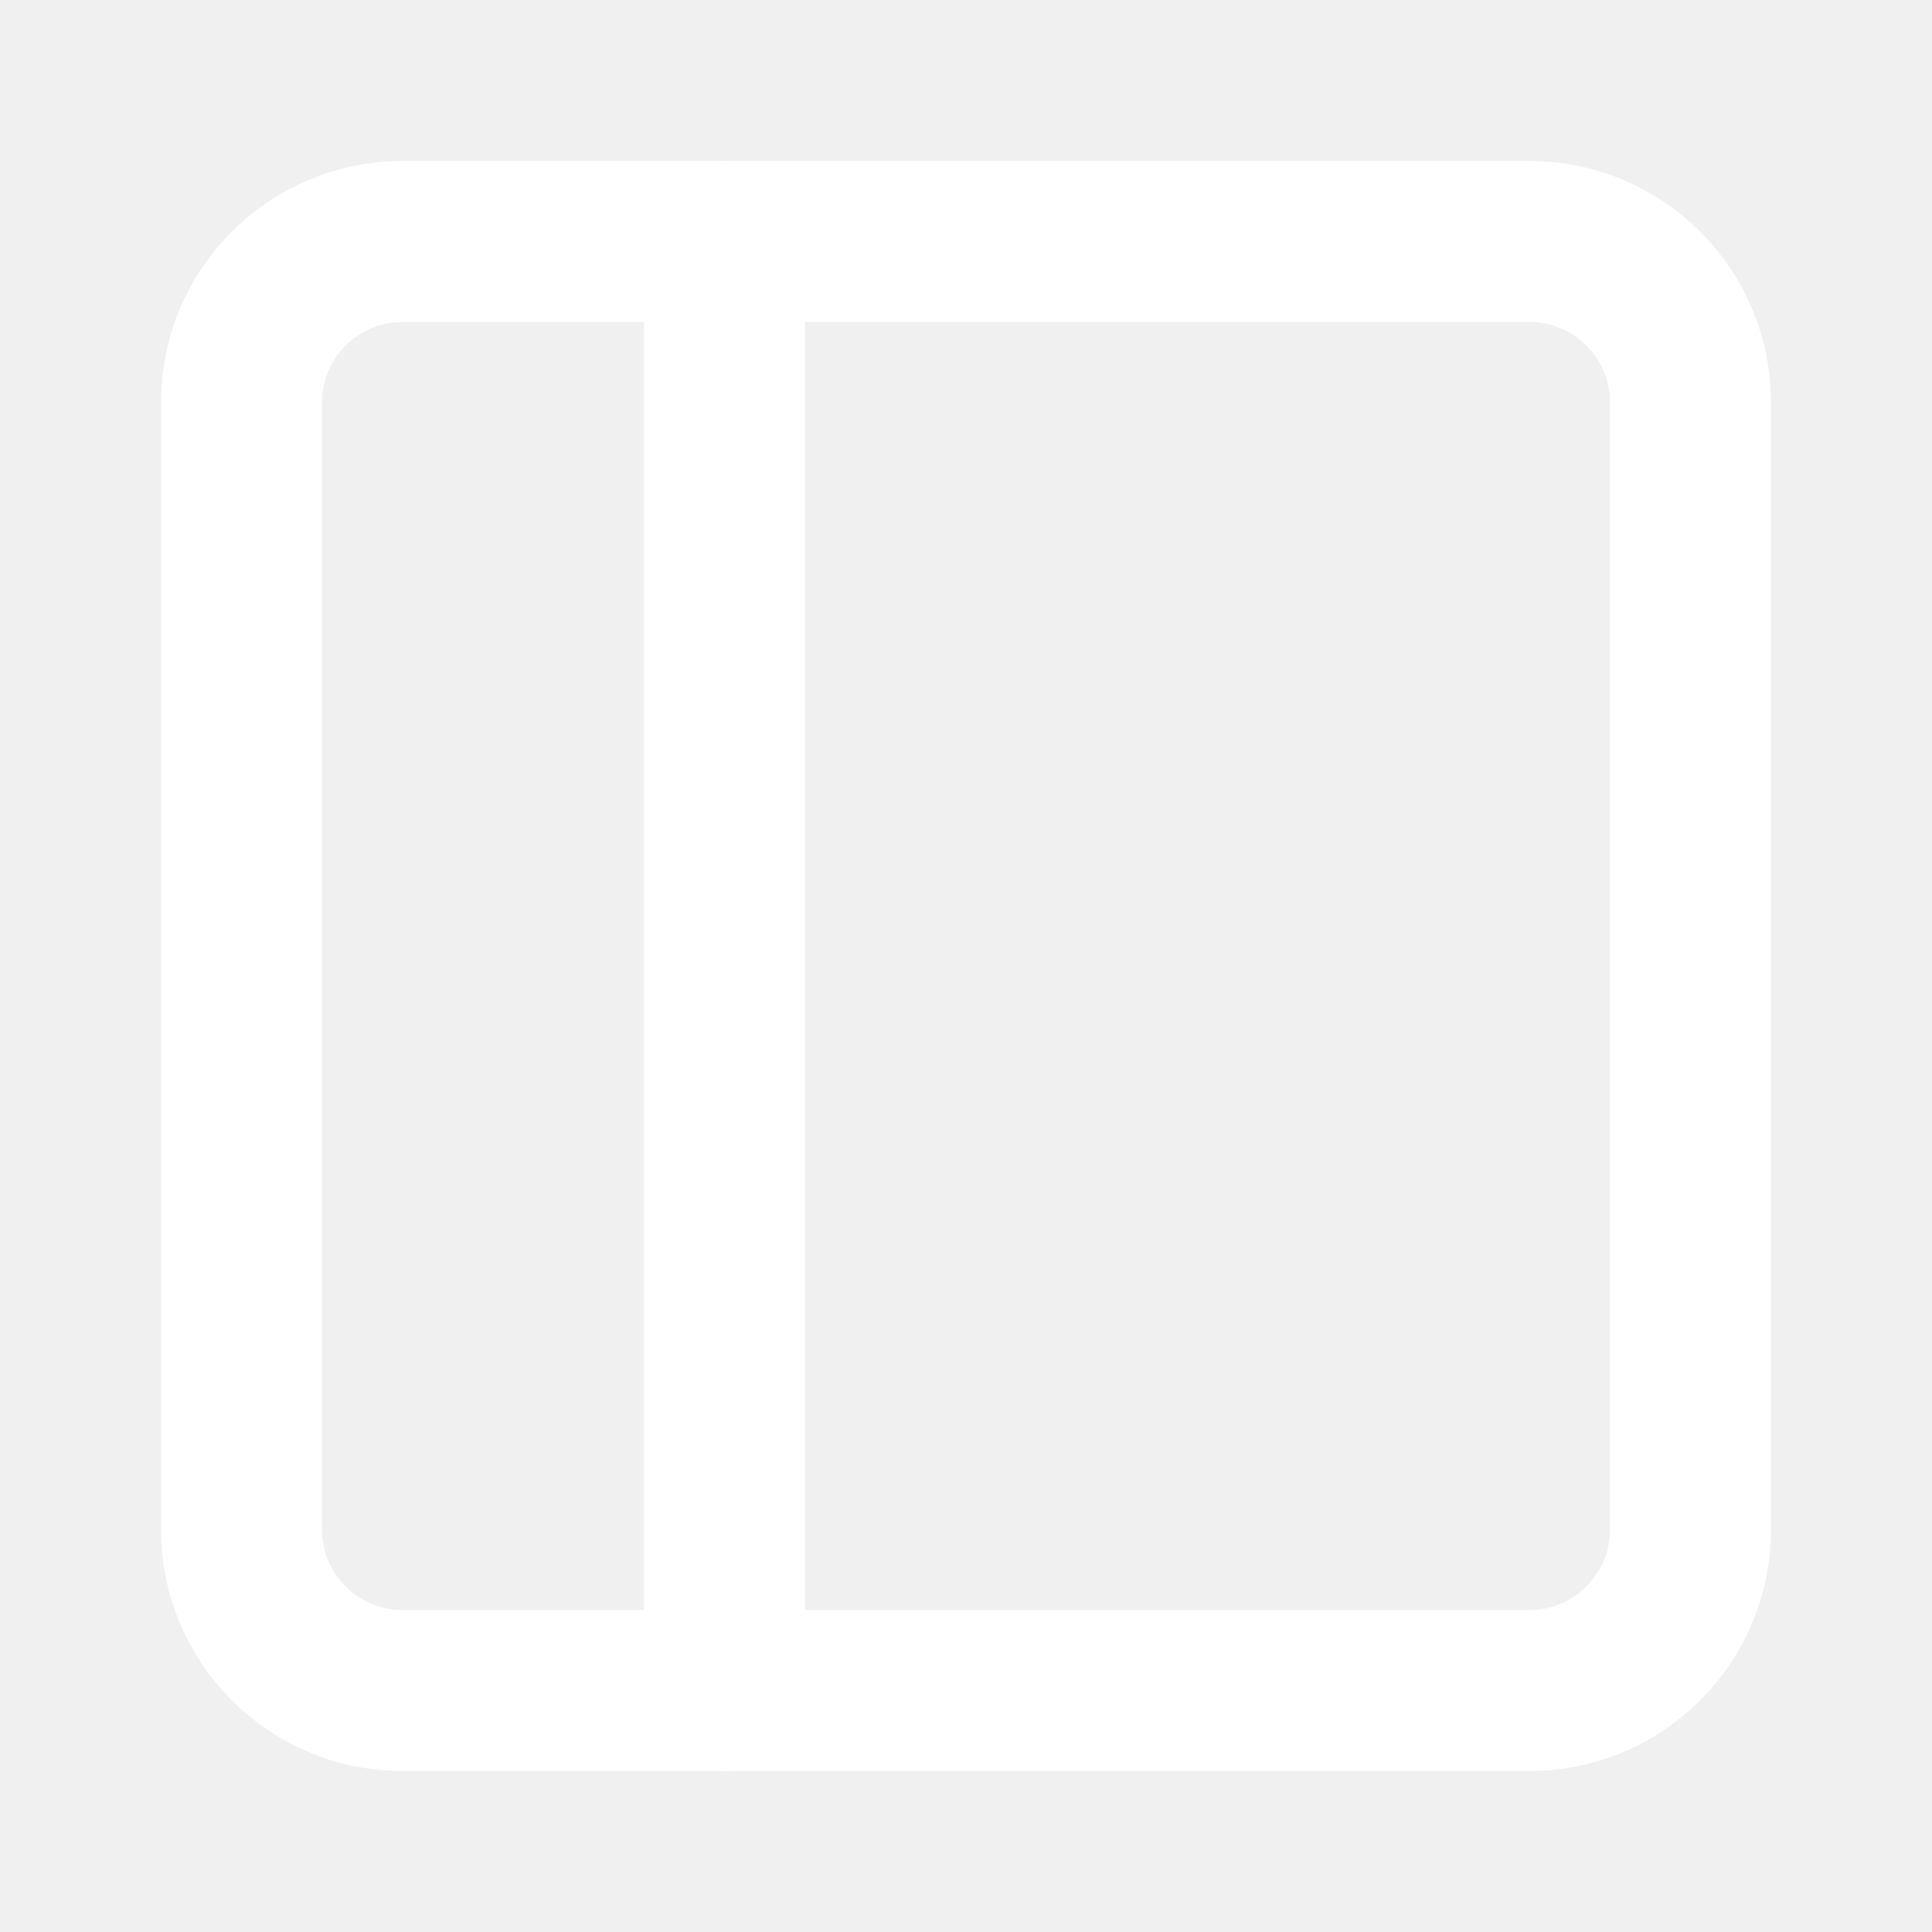
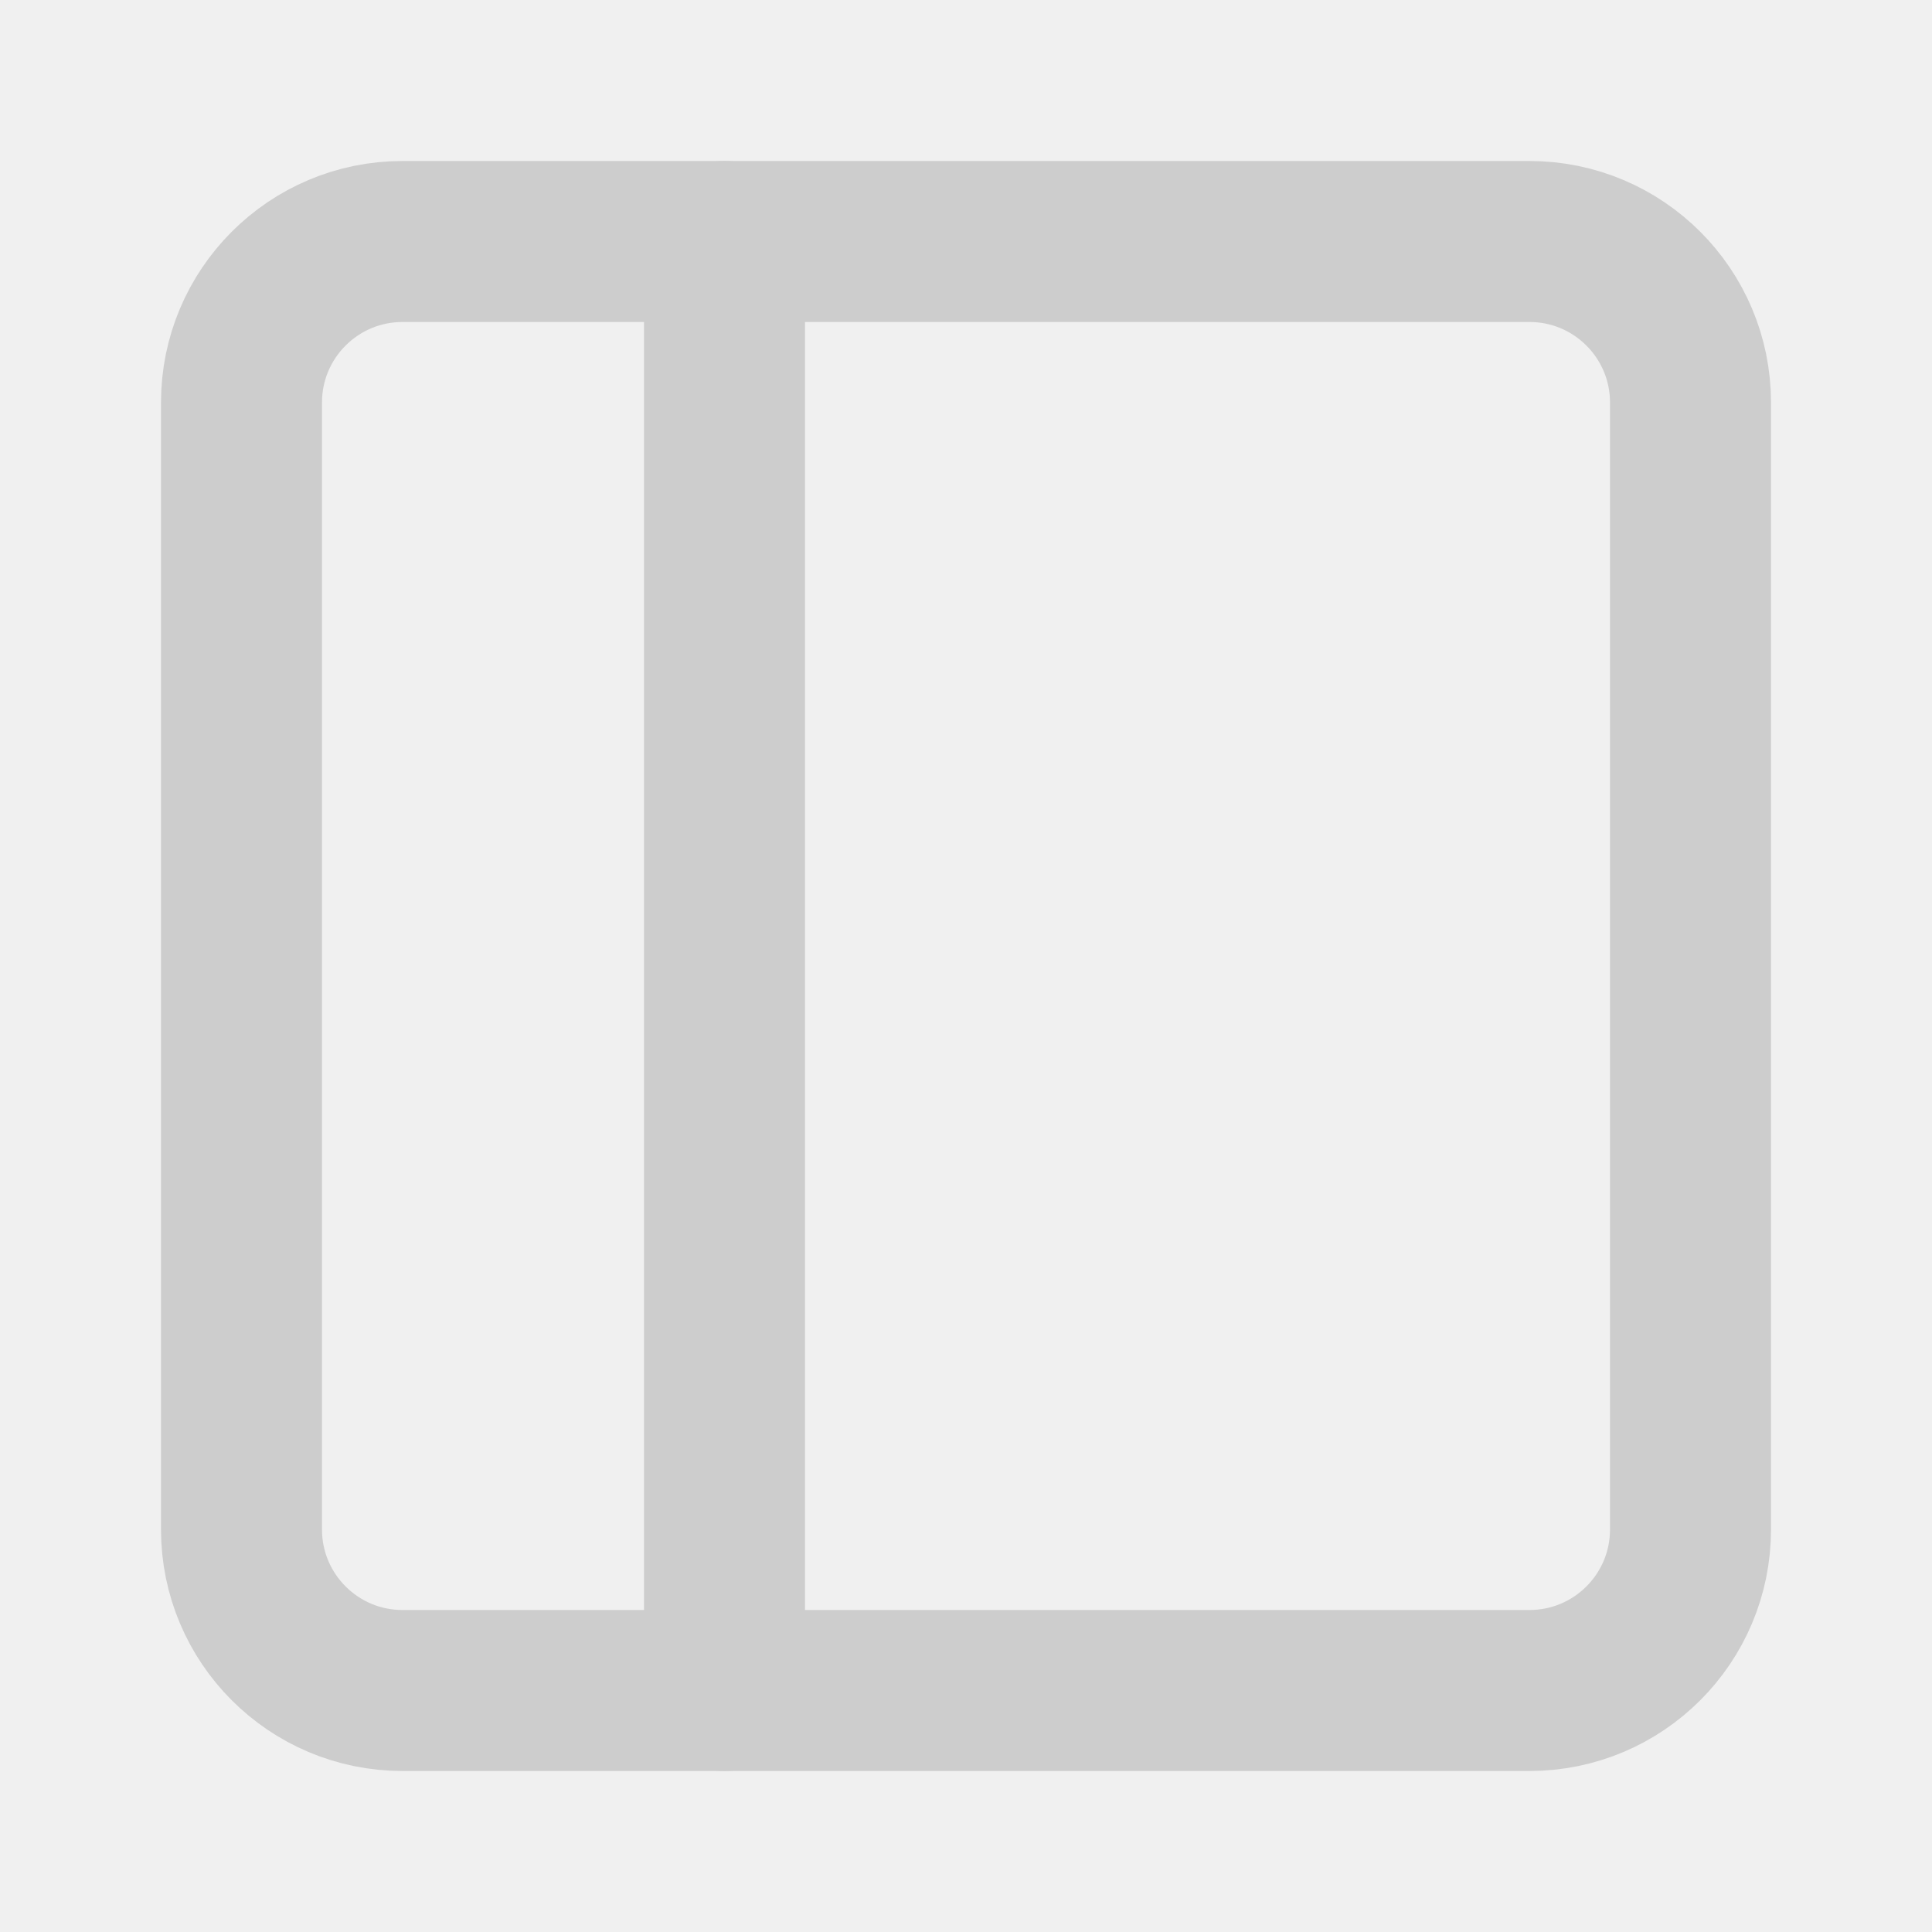
- <svg xmlns="http://www.w3.org/2000/svg" width="24" height="24" viewBox="0 0 24 24" fill="none" stroke="#ffffff" stroke-width="2" stroke-linecap="round" stroke-linejoin="round" class="feather feather-sidebar">
+ <svg xmlns="http://www.w3.org/2000/svg" width="24" height="24" viewBox="0 0 24 24" fill="none" stroke="#cdcdcd" stroke-width="2" stroke-linecap="round" stroke-linejoin="round" class="feather feather-sidebar">
  <rect x="3" y="3" width="18" height="18" rx="2" ry="2" />
  <line x1="9" y1="3" x2="9" y2="21" />
</svg>
